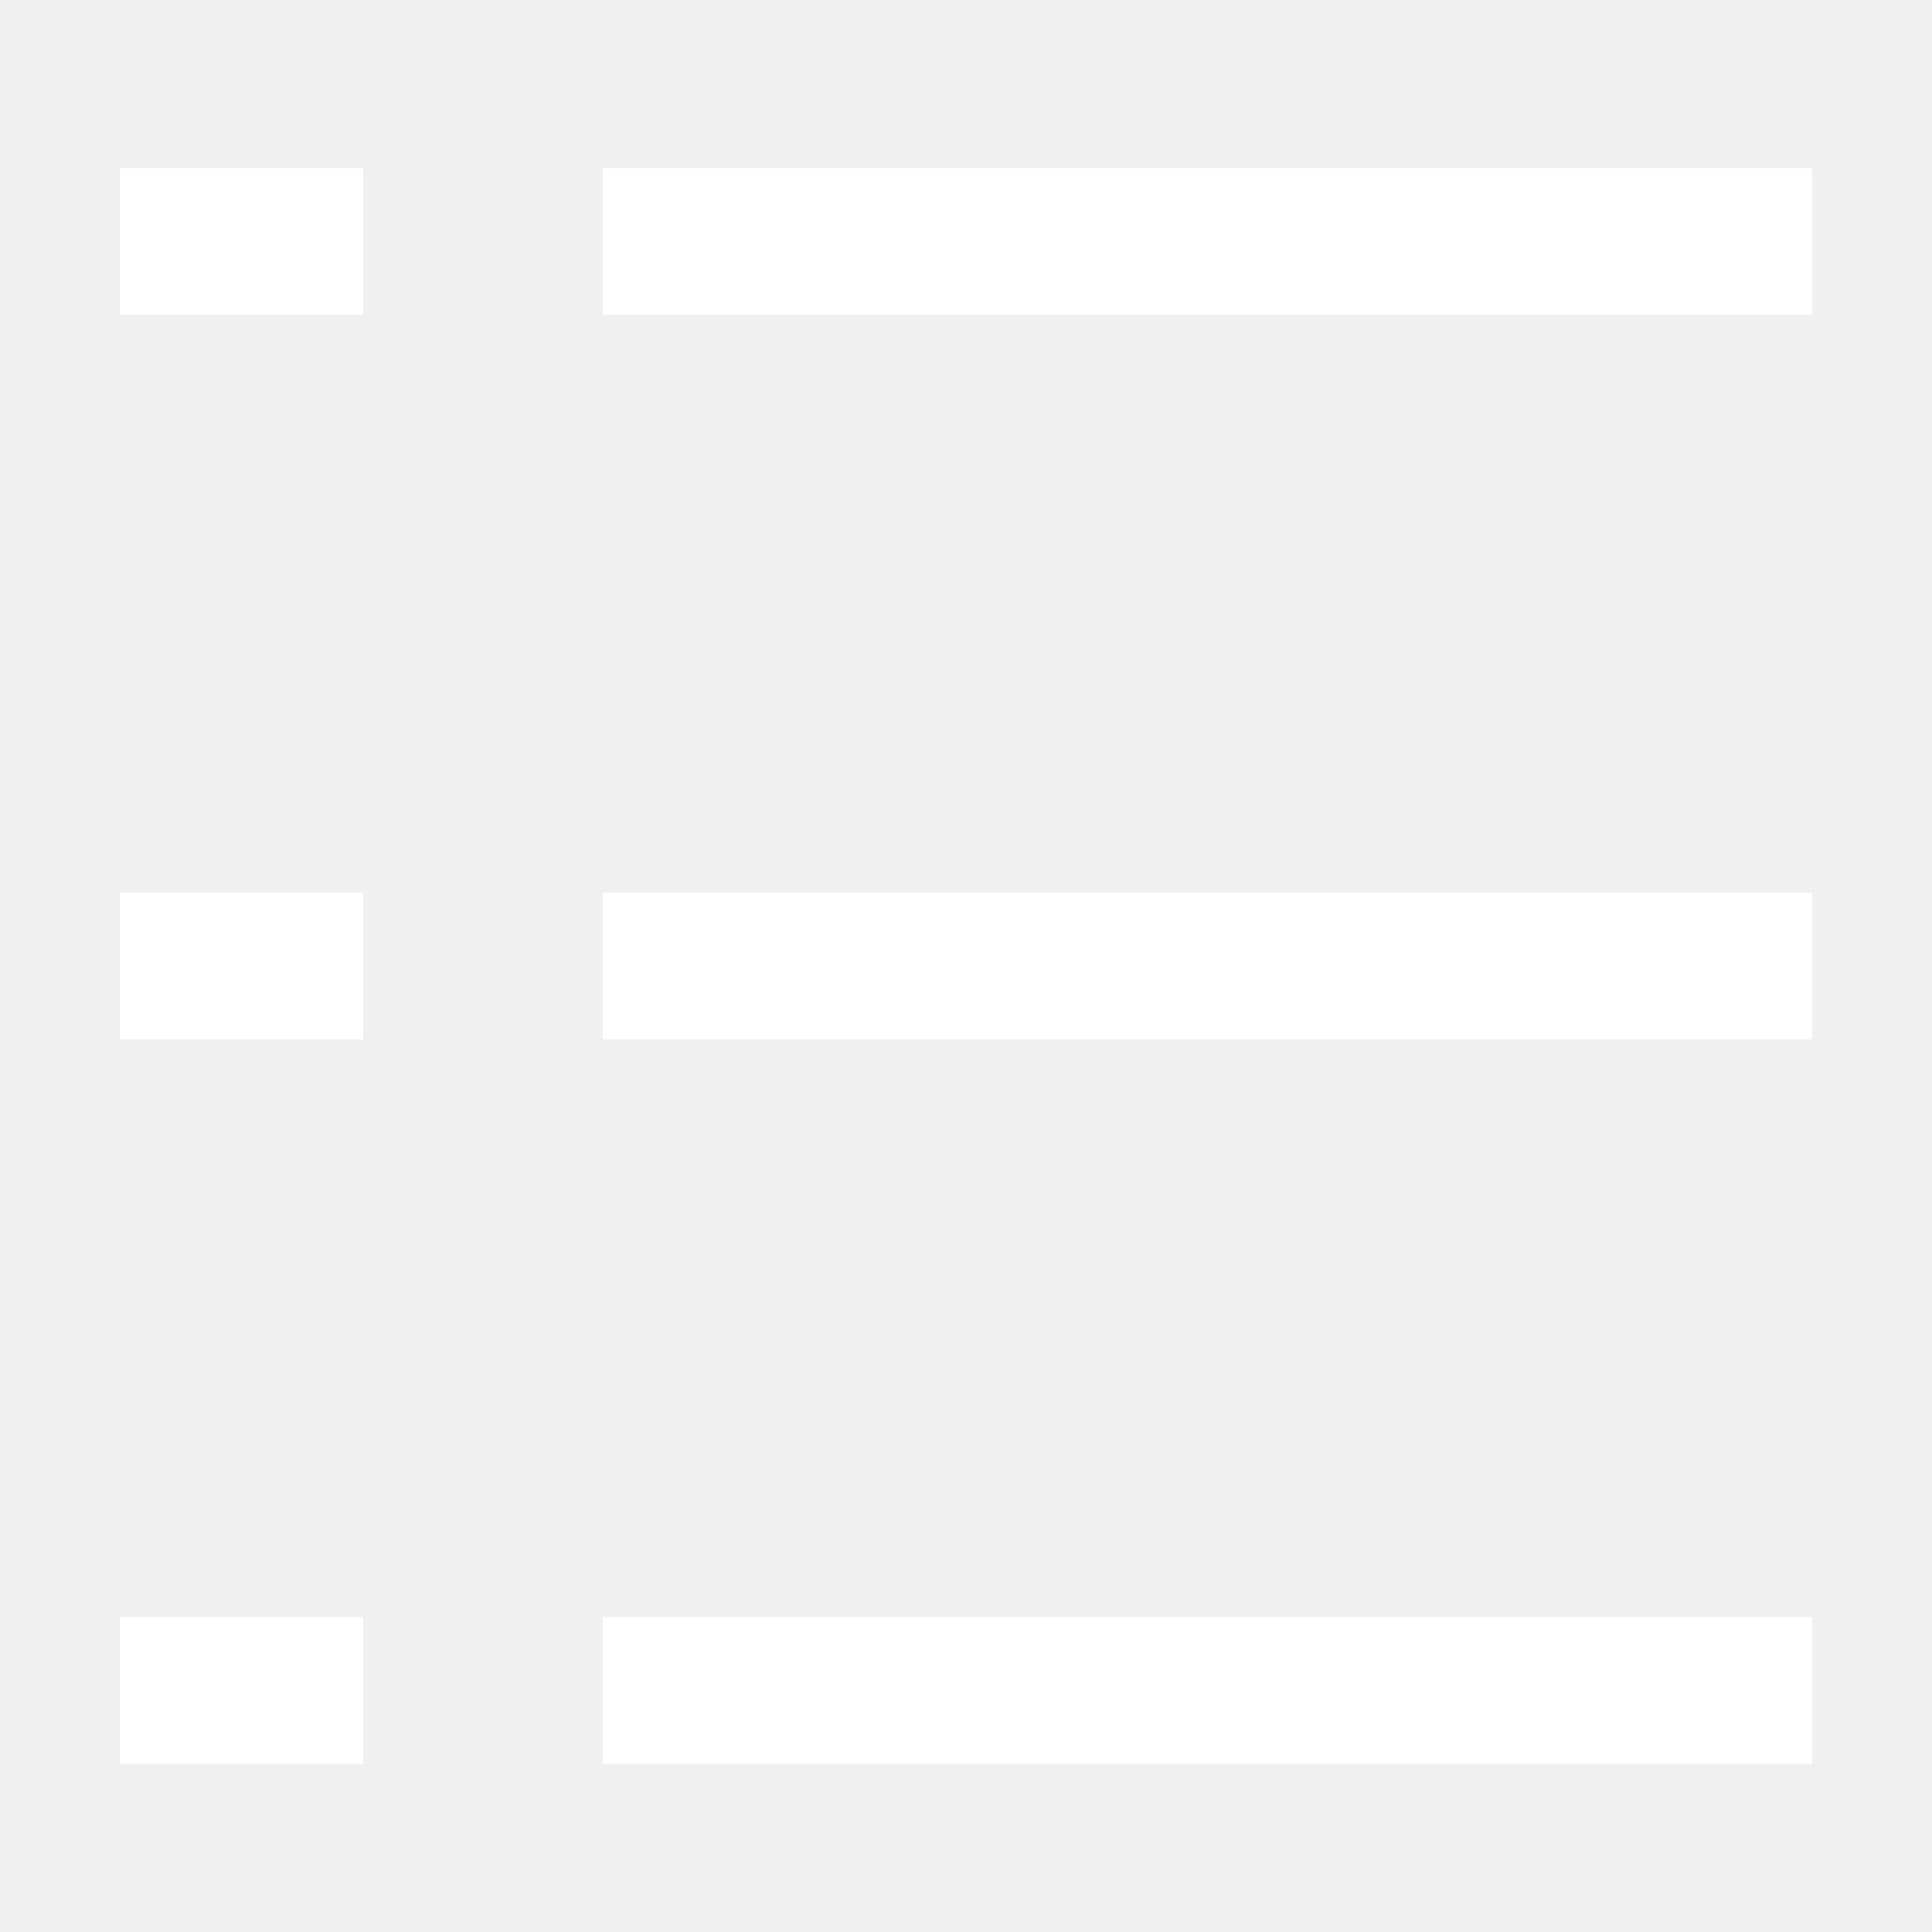
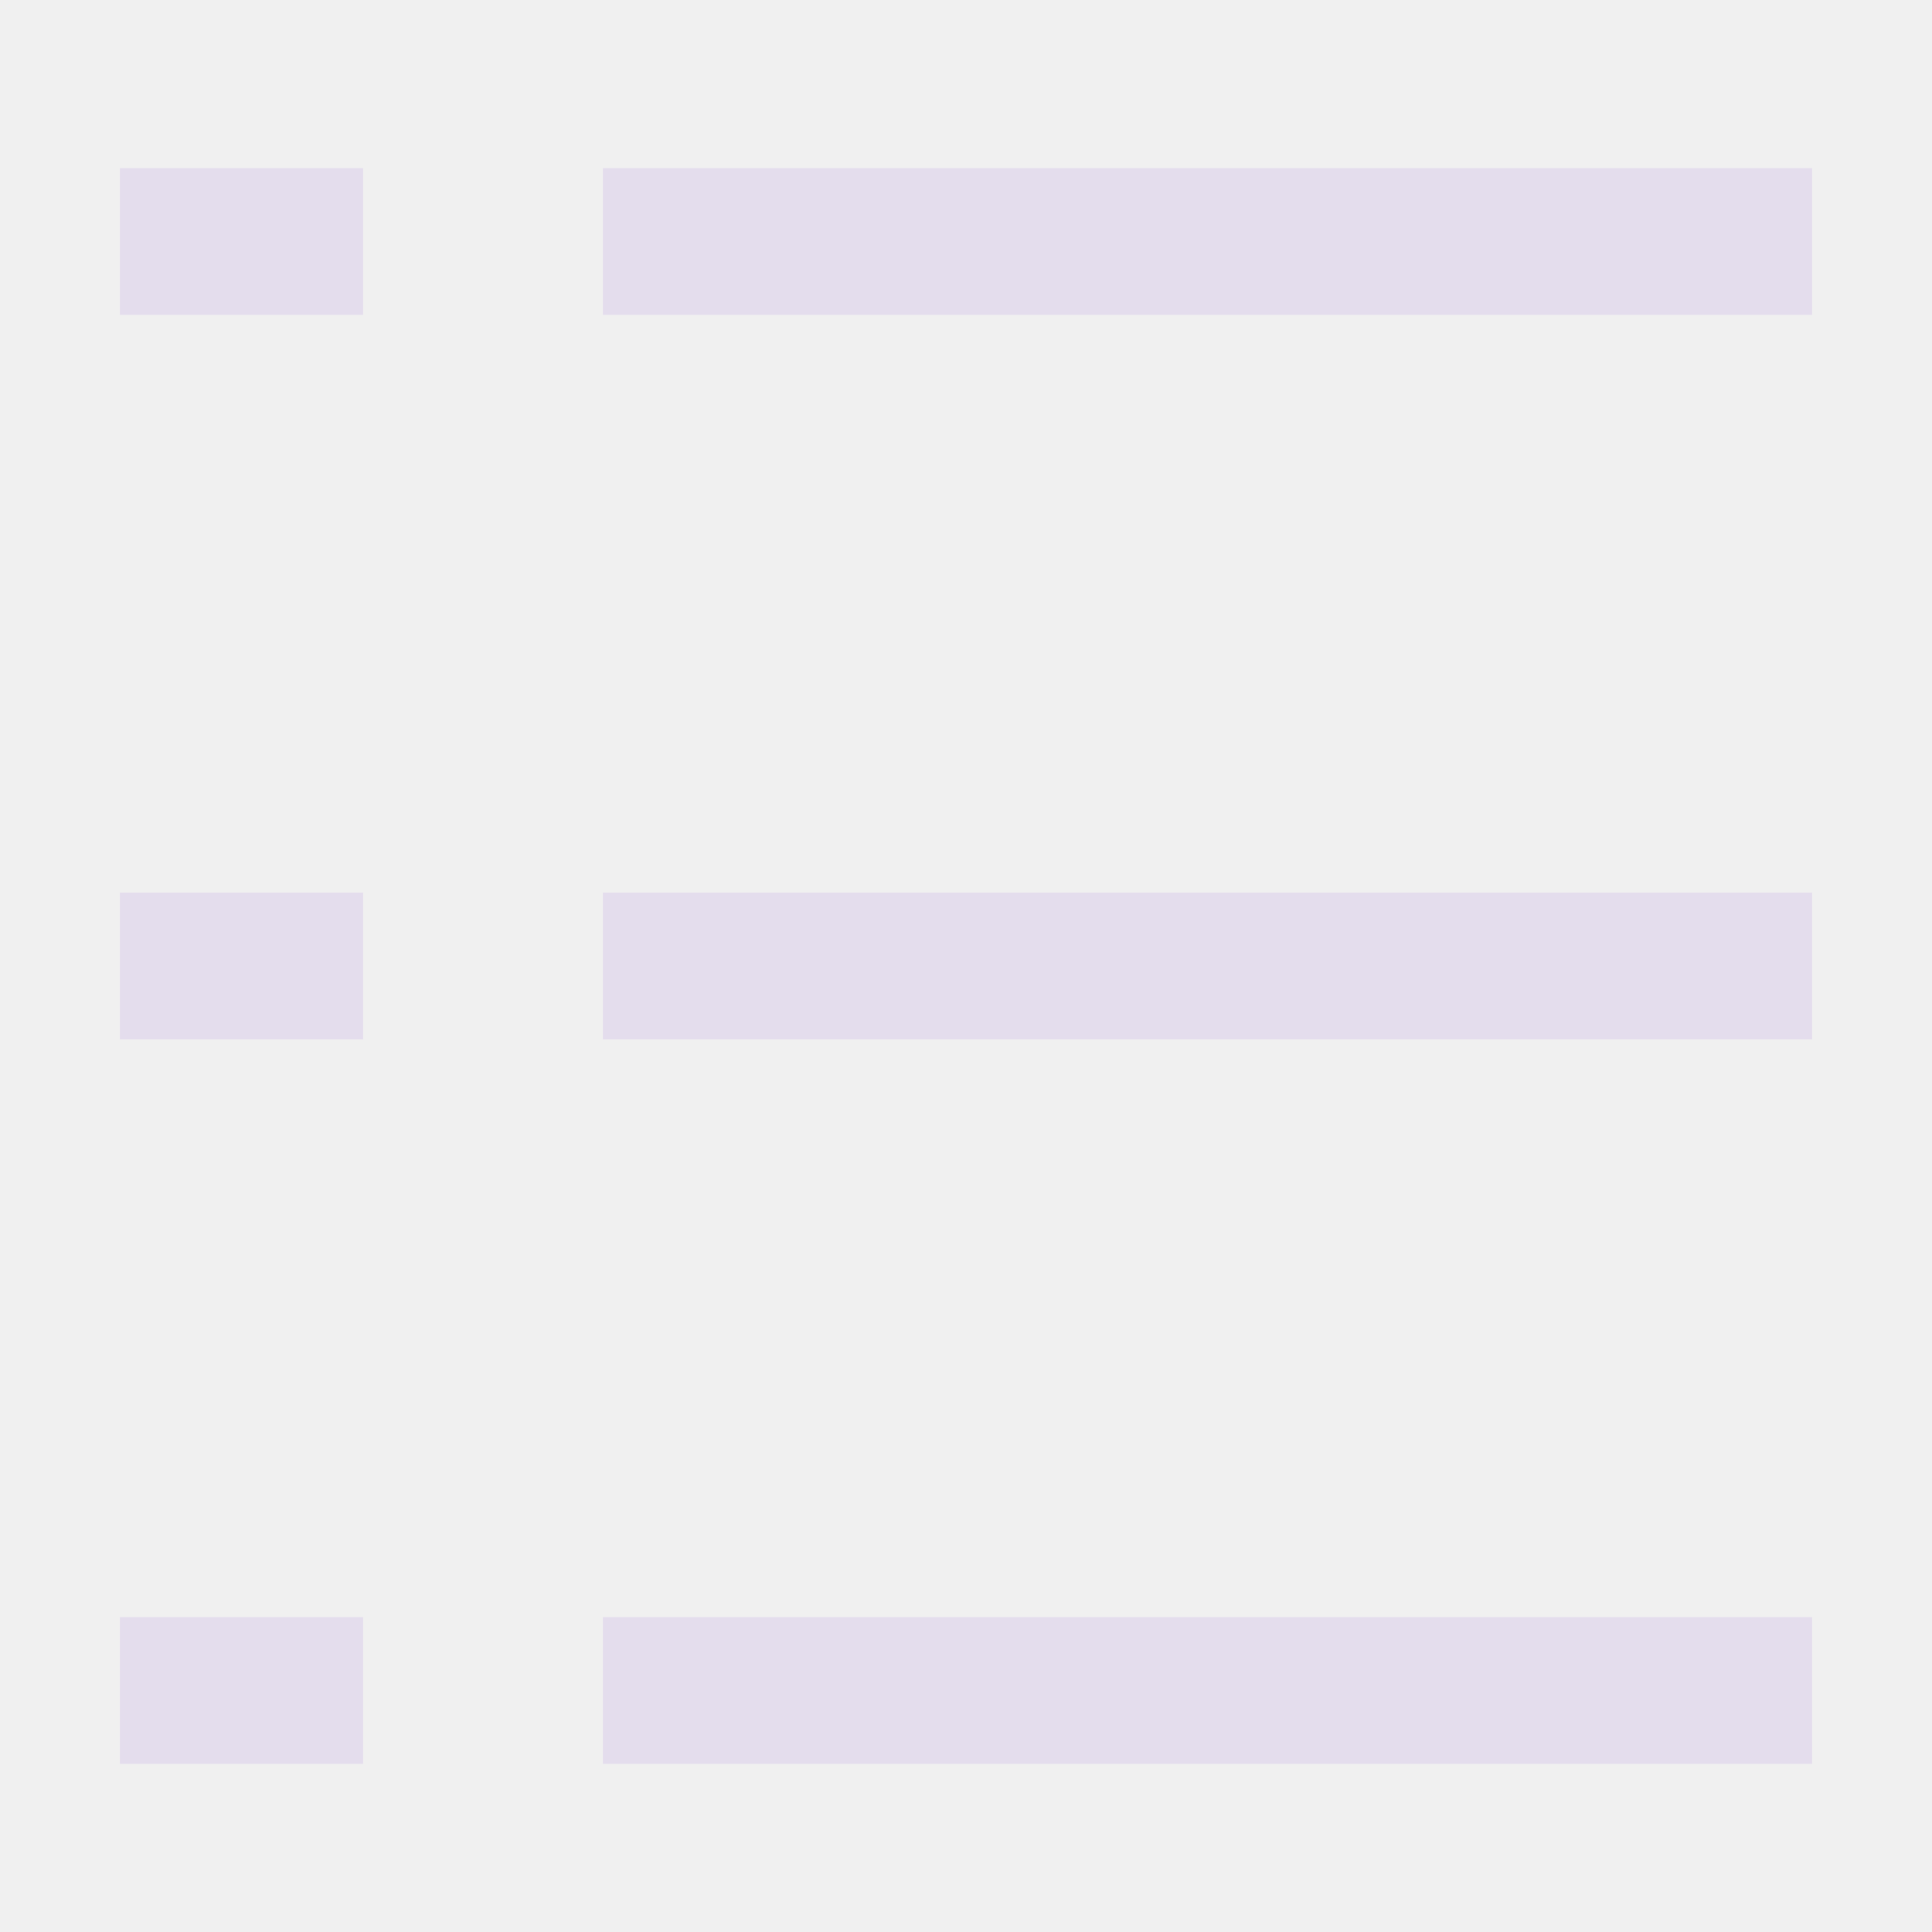
- <svg xmlns="http://www.w3.org/2000/svg" width="35" height="35" viewBox="0 0 1024 1024" class="icon" version="1.1" fill="#ffffff" stroke="#ffffff">
+ <svg xmlns="http://www.w3.org/2000/svg" width="34" height="34" viewBox="0 0 1024 1024" class="icon" version="1.1" fill="#E4DDED" stroke="#E4DDED">
  <g id="SVGRepo_bgCarrier" stroke-width="0" />
  <g id="SVGRepo_tracerCarrier" stroke-linecap="round" stroke-linejoin="round" />
  <g id="SVGRepo_iconCarrier">
-     <path d="M320 89.6h640v76.8H320V89.6z m0 768h640v76.8H320v-76.8z m-256-768h128v76.8H64V89.6z m256 384h640v76.8H320V473.6z m-256 0h128v76.8H64V473.6z m0 384h128v76.8H64v-76.8z" fill="#ffffff" />
+     <path d="M320 89.6h640v76.8H320V89.6z m0 768h640v76.8H320v-76.8z m-256-768h128v76.8H64V89.6z m256 384h640v76.8H320V473.6z m-256 0h128v76.8H64V473.6z m0 384h128v76.8H64v-76.8z" fill="#E4DDED" />
  </g>
</svg>
